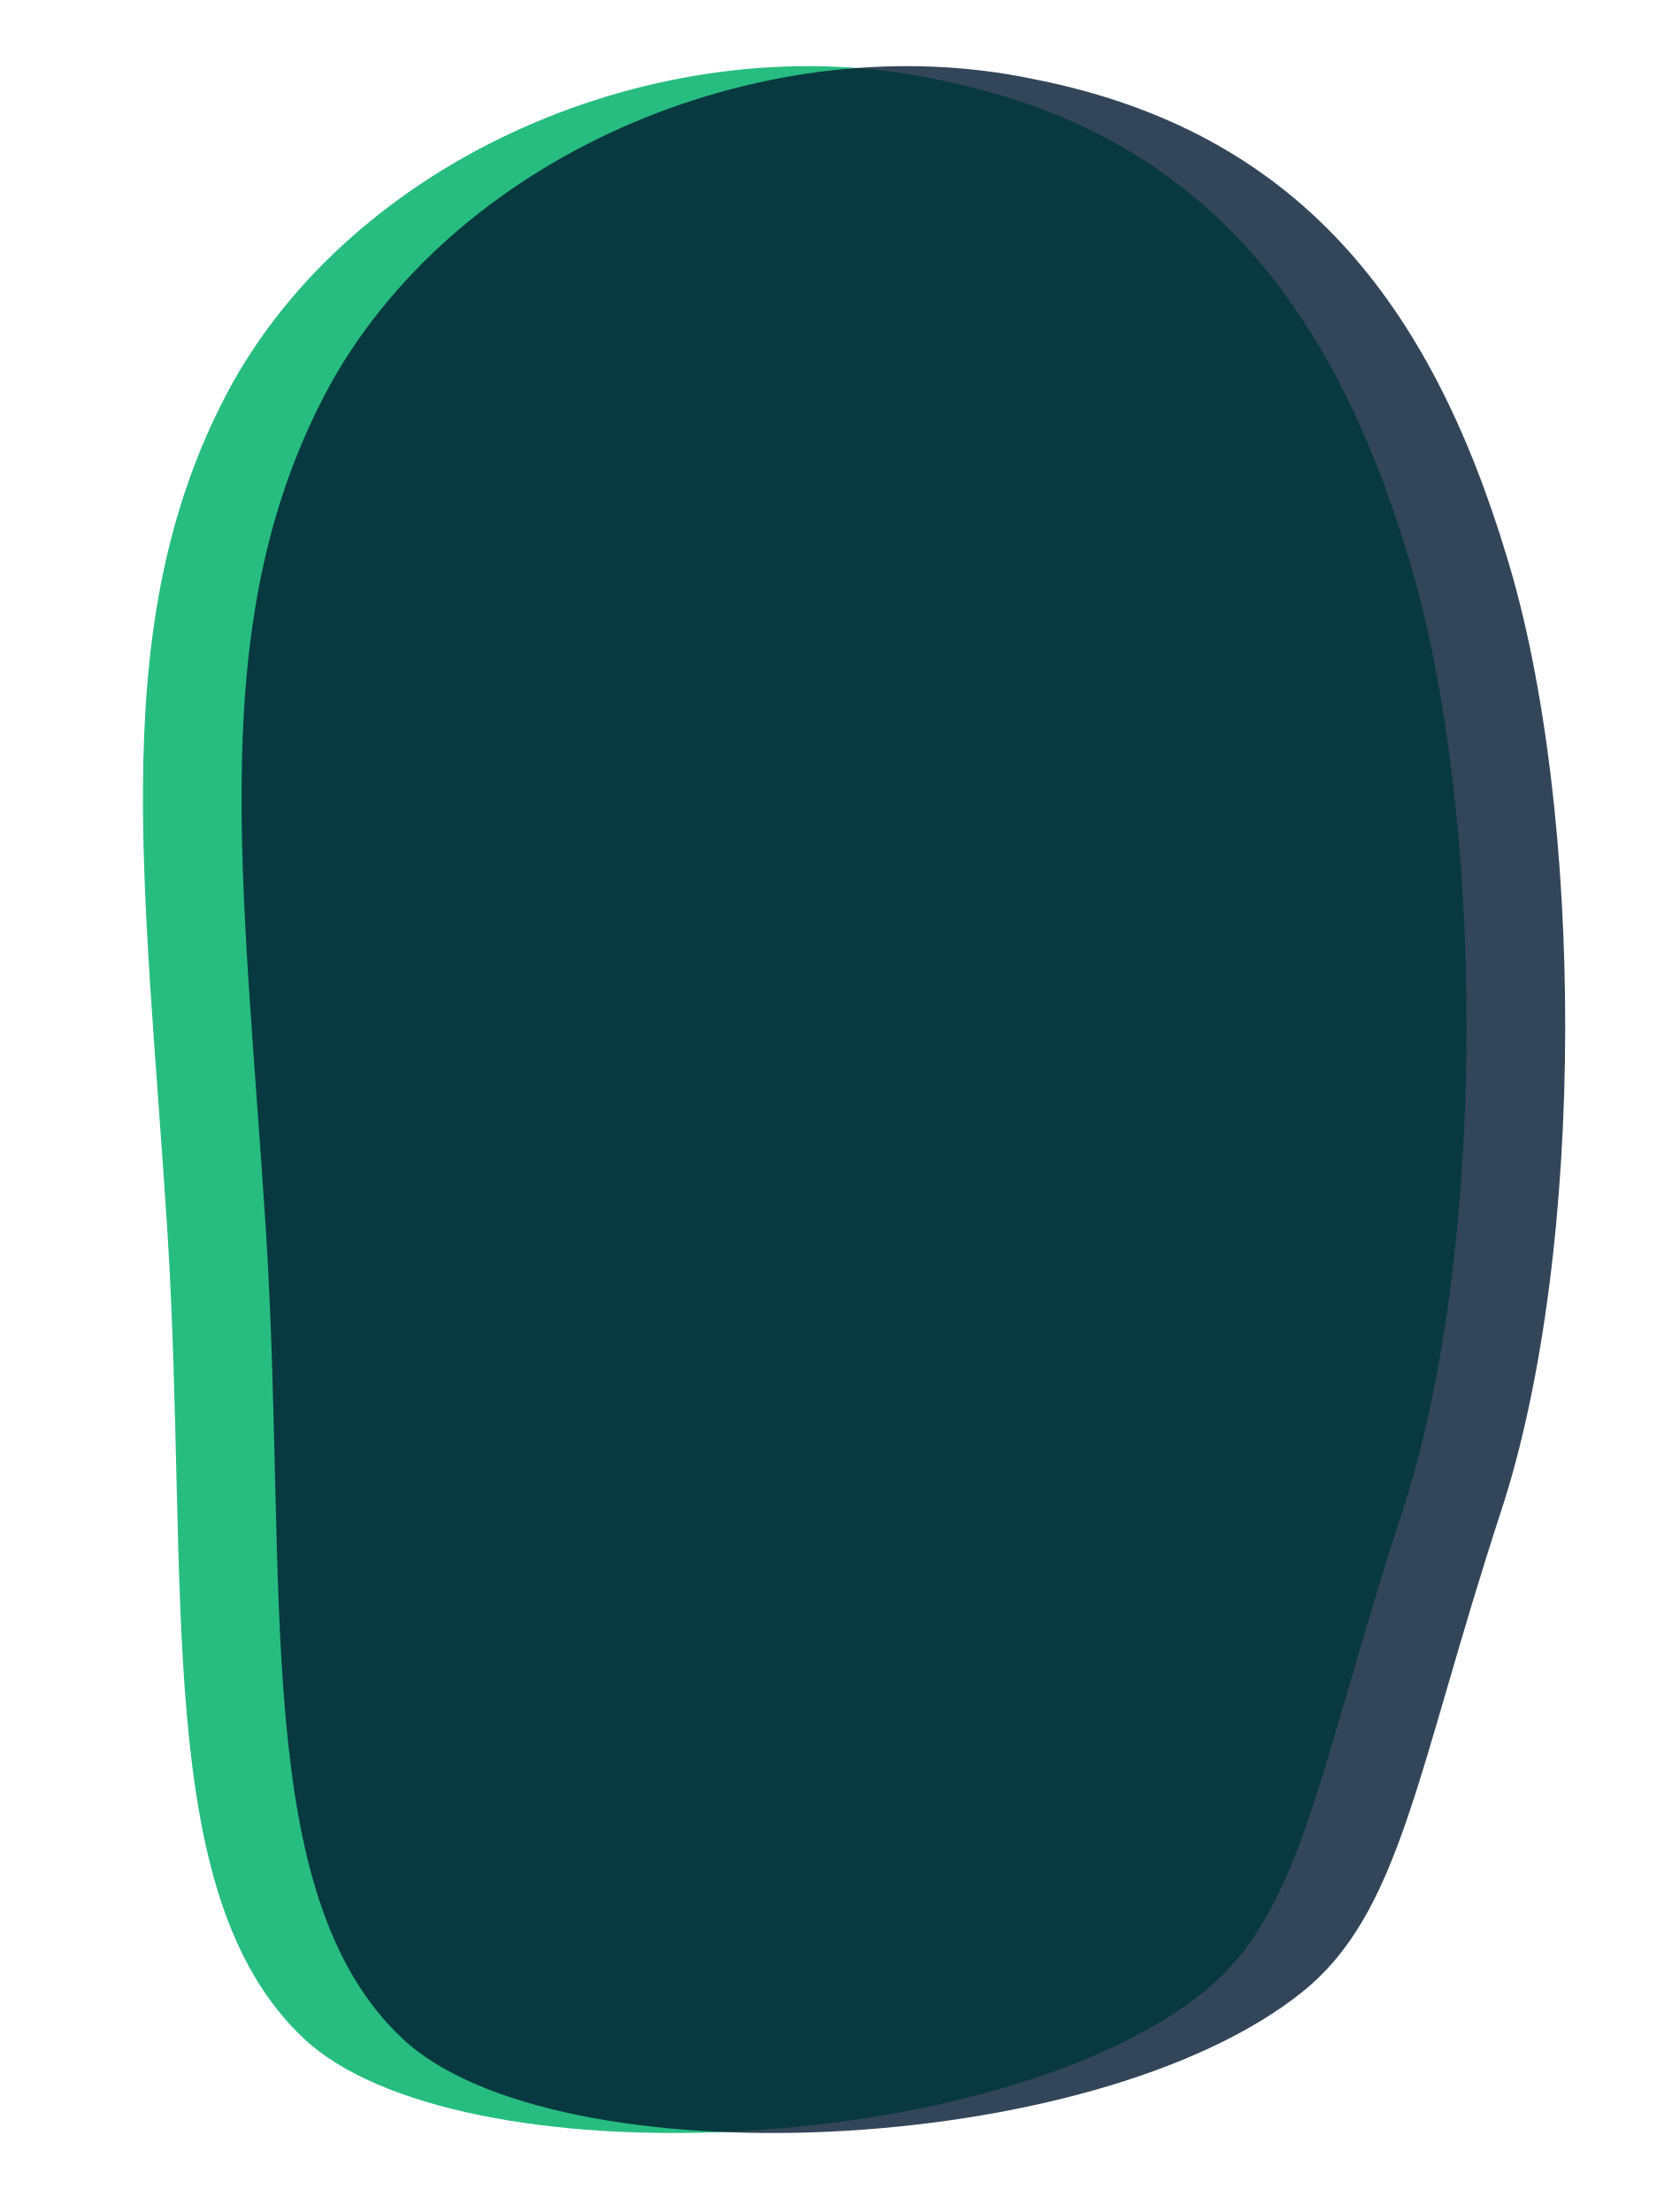
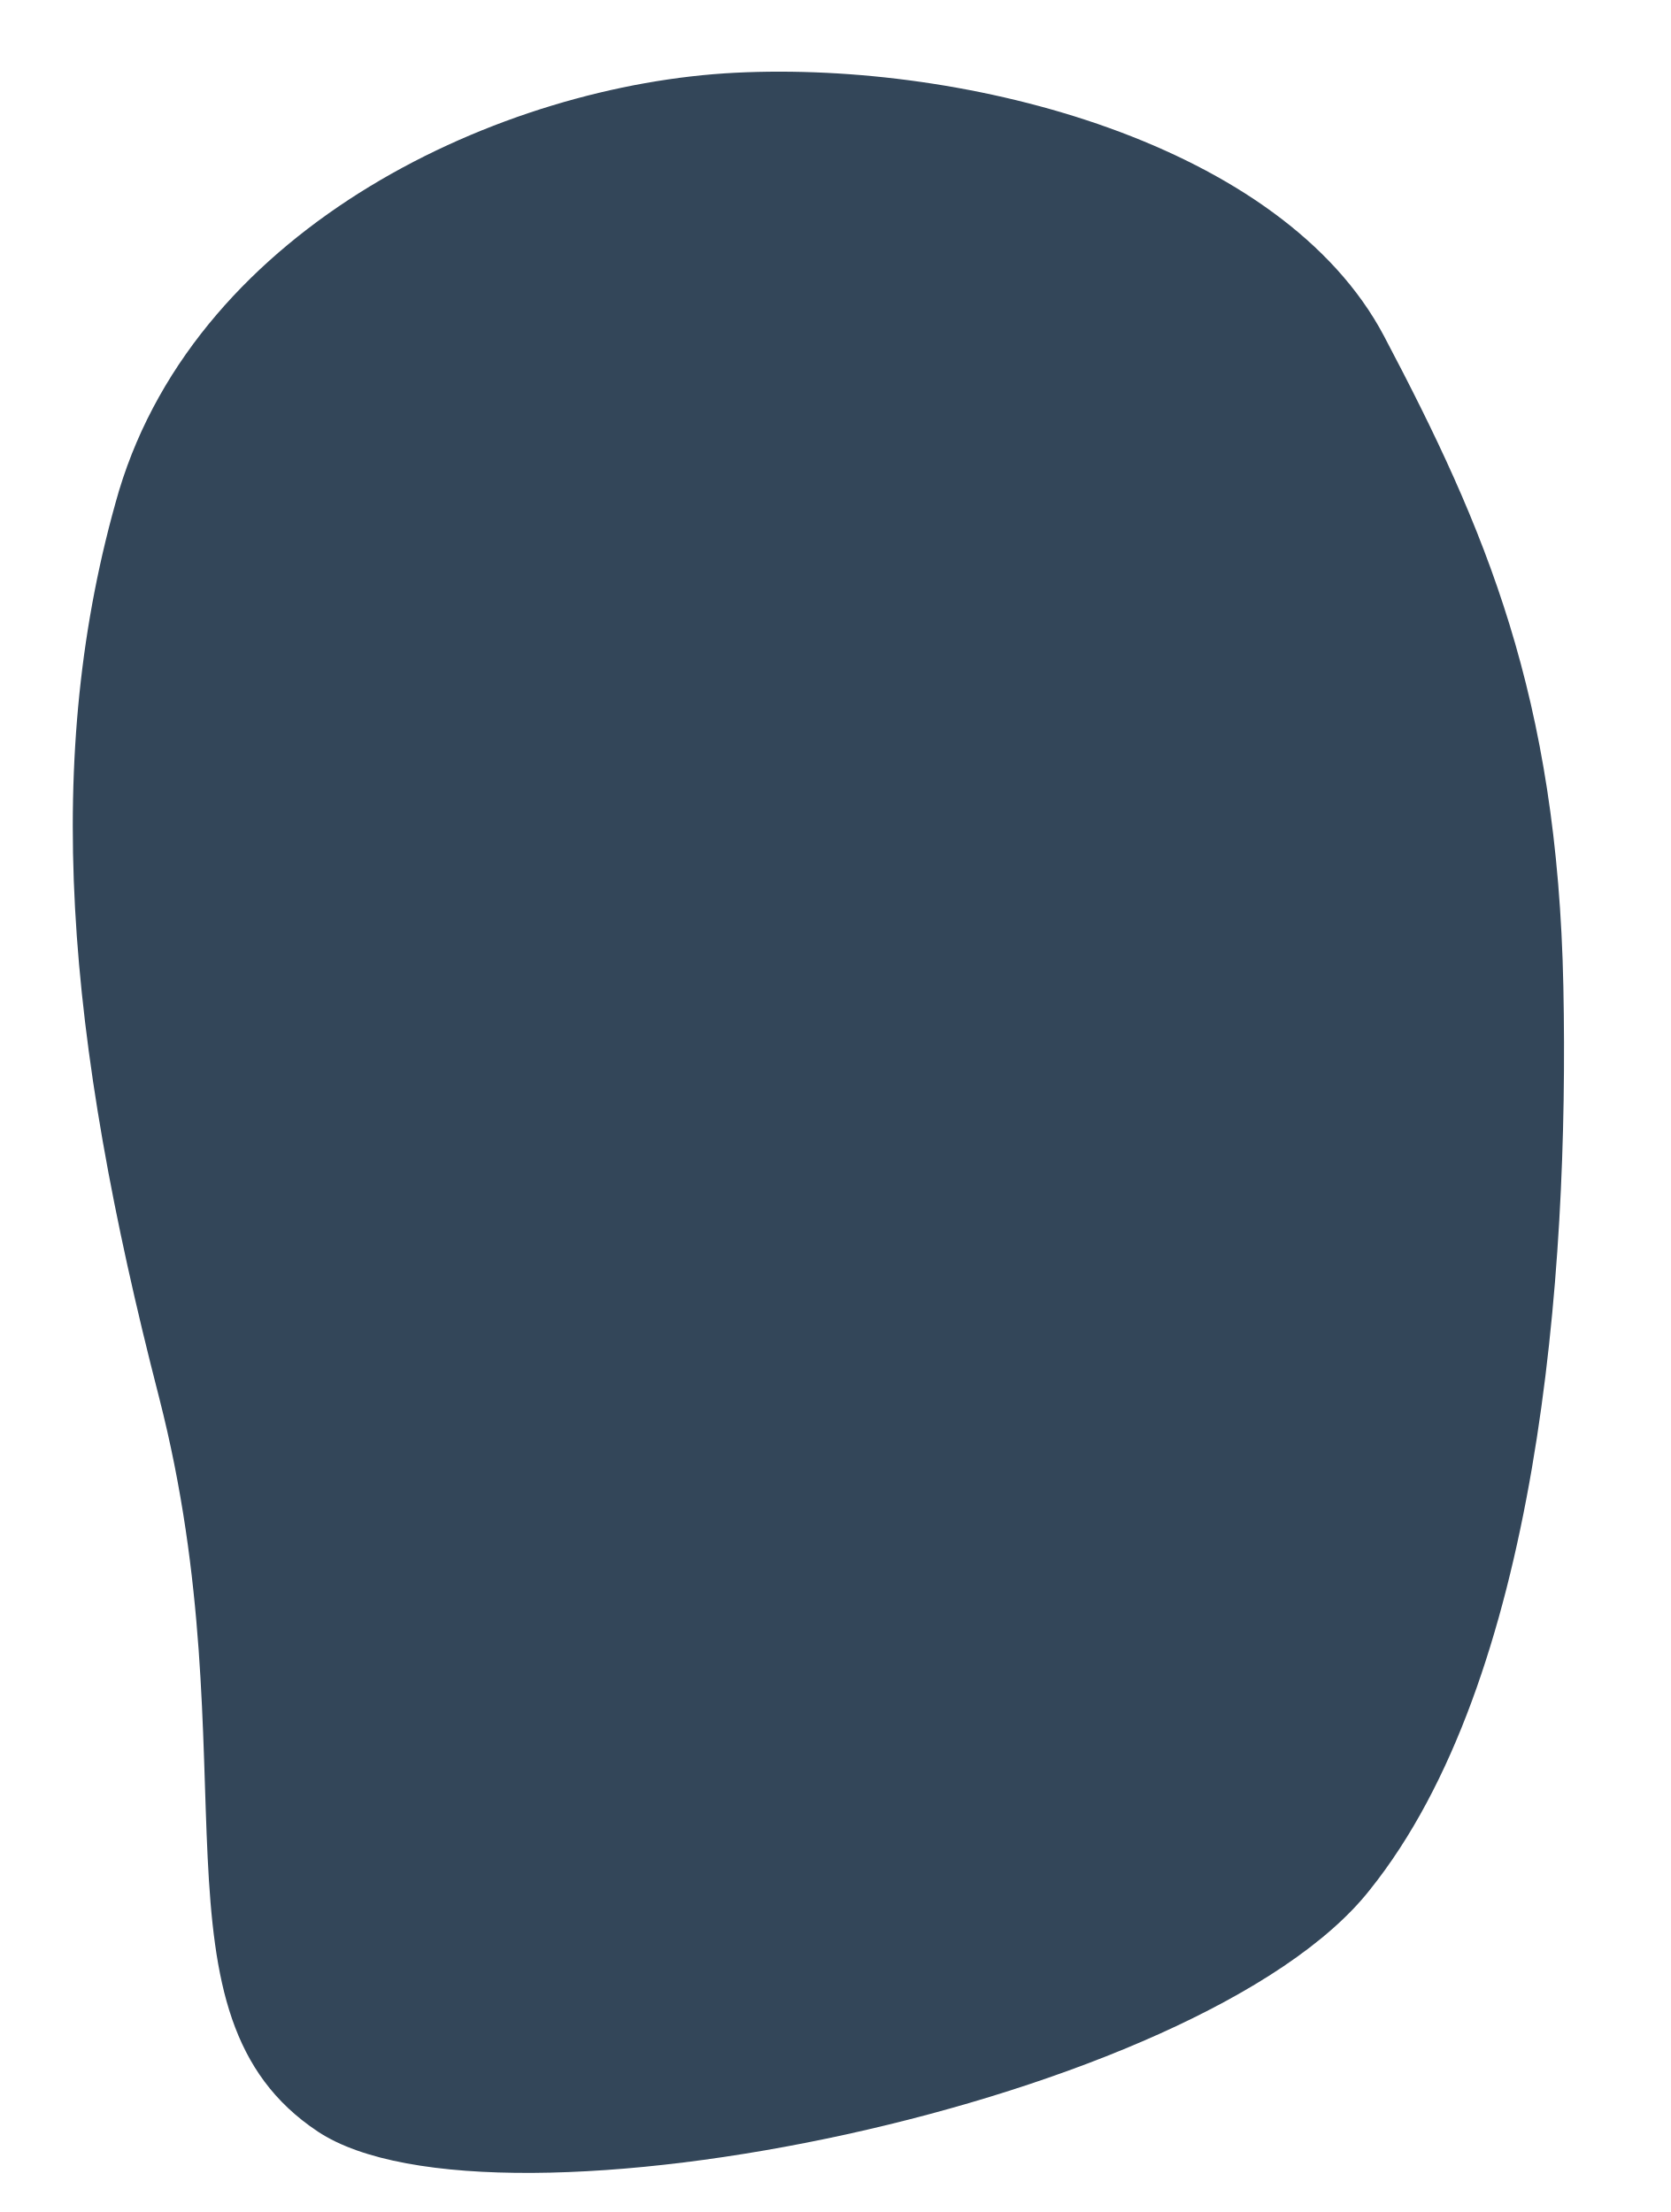
- <svg xmlns="http://www.w3.org/2000/svg" width="390" height="516" viewBox="0 0 390 516" fill="none">
-   <path d="M328.587 129.97C346.607 188.7 347.252 291.23 327.28 352.324C307.308 413.418 303.953 446.2 280.693 464.789C232.084 503.634 106.416 508.909 70.876 475.524C35.336 442.138 44.29 370.781 39.042 287.001C33.709 204.013 24.35 143.498 54.396 89.077C85.108 34.725 156.951 5.551 218.255 18.468C279.642 30.594 310.651 70.448 328.587 129.97Z" fill="#27BD80" />
-   <path d="M351.587 129.97C369.607 188.7 370.251 291.23 350.279 352.324C330.307 413.418 326.953 446.2 303.692 464.789C255.083 503.634 129.416 508.909 93.875 475.524C58.335 442.138 67.29 370.781 62.041 287.001C56.709 204.013 47.349 143.498 77.395 89.077C108.108 34.725 179.951 5.551 241.254 18.468C302.642 30.594 333.651 70.448 351.587 129.97Z" fill="#001830" fill-opacity="0.8" />
+ <svg xmlns="http://www.w3.org/2000/svg" width="407" height="539" viewBox="0 0 407 539" fill="none">
+   <path d="M337.158 81.918C361.851 128.748 379.388 169.613 380.833 240.413C382.277 311.213 374.613 409.475 333.685 460.51C292.836 512.413 120.157 547.801 77.405 519.388C34.653 490.976 61.52 429.428 38.762 340.545C16.084 252.529 10.084 184.308 28.991 119.563C48.584 54.755 122.289 20.577 179.132 17.724C235.975 14.87 312.465 35.088 337.158 81.918Z" fill="#001830" fill-opacity="0.8" />
</svg>
